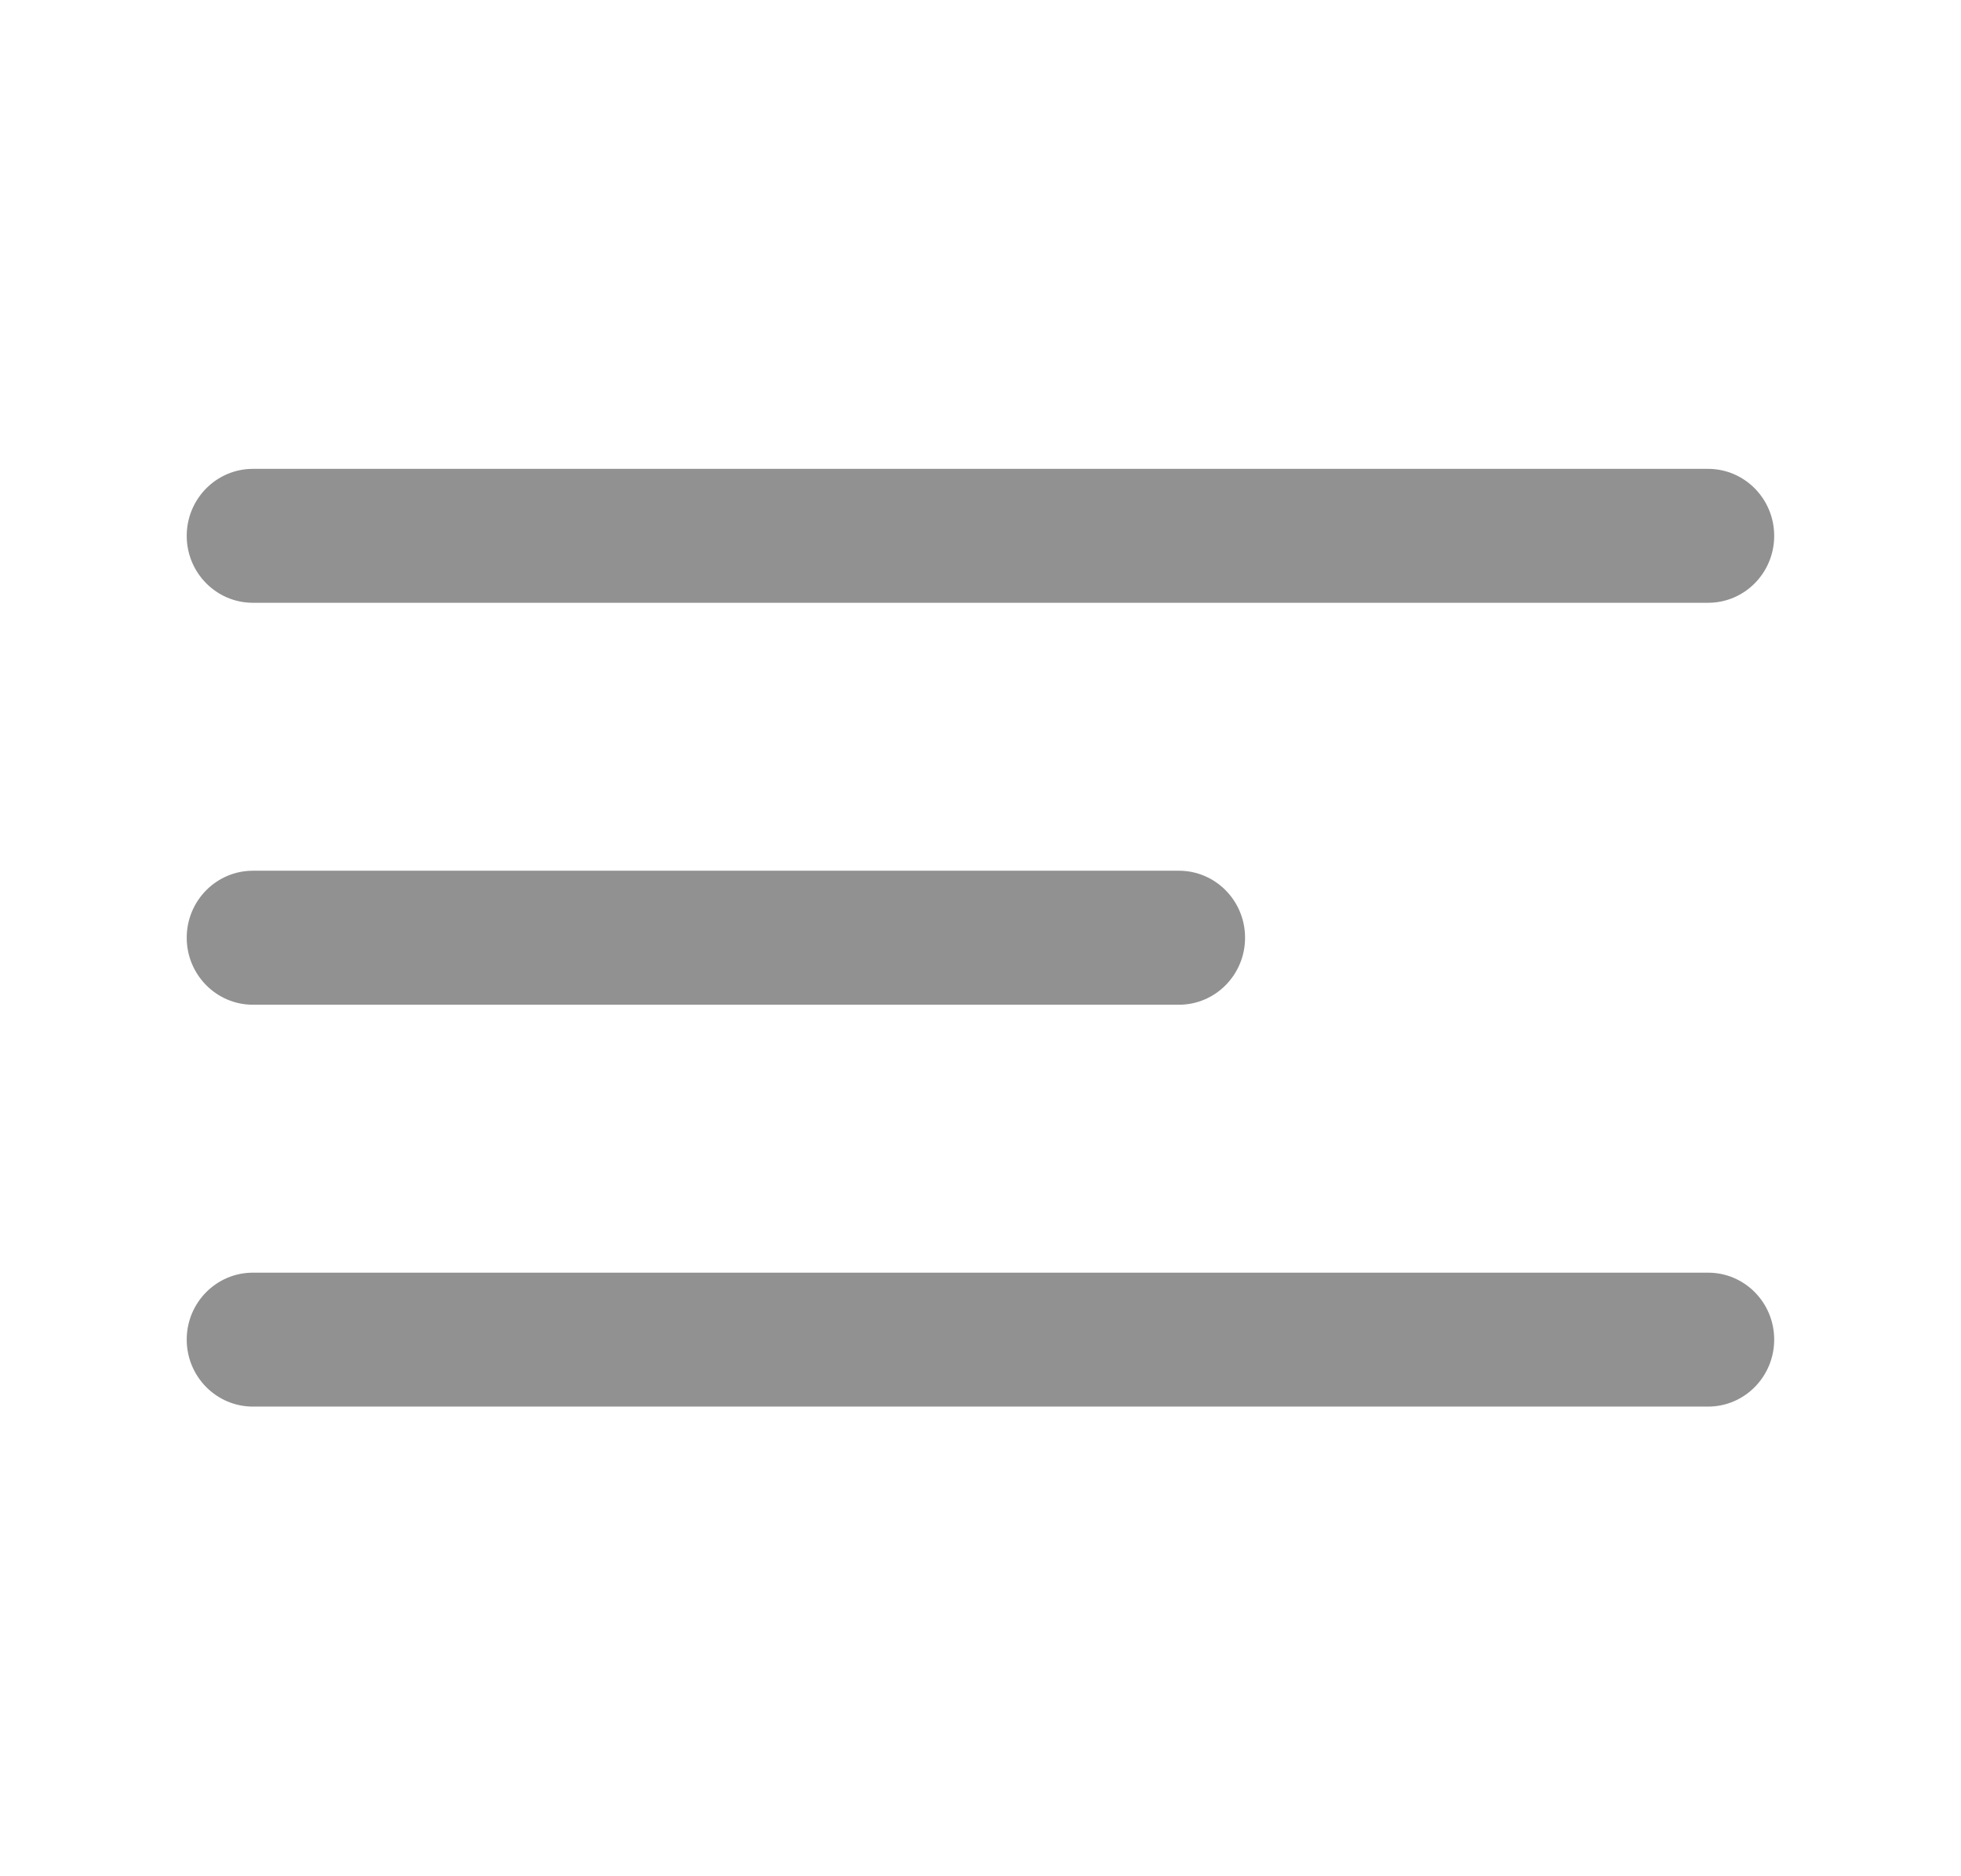
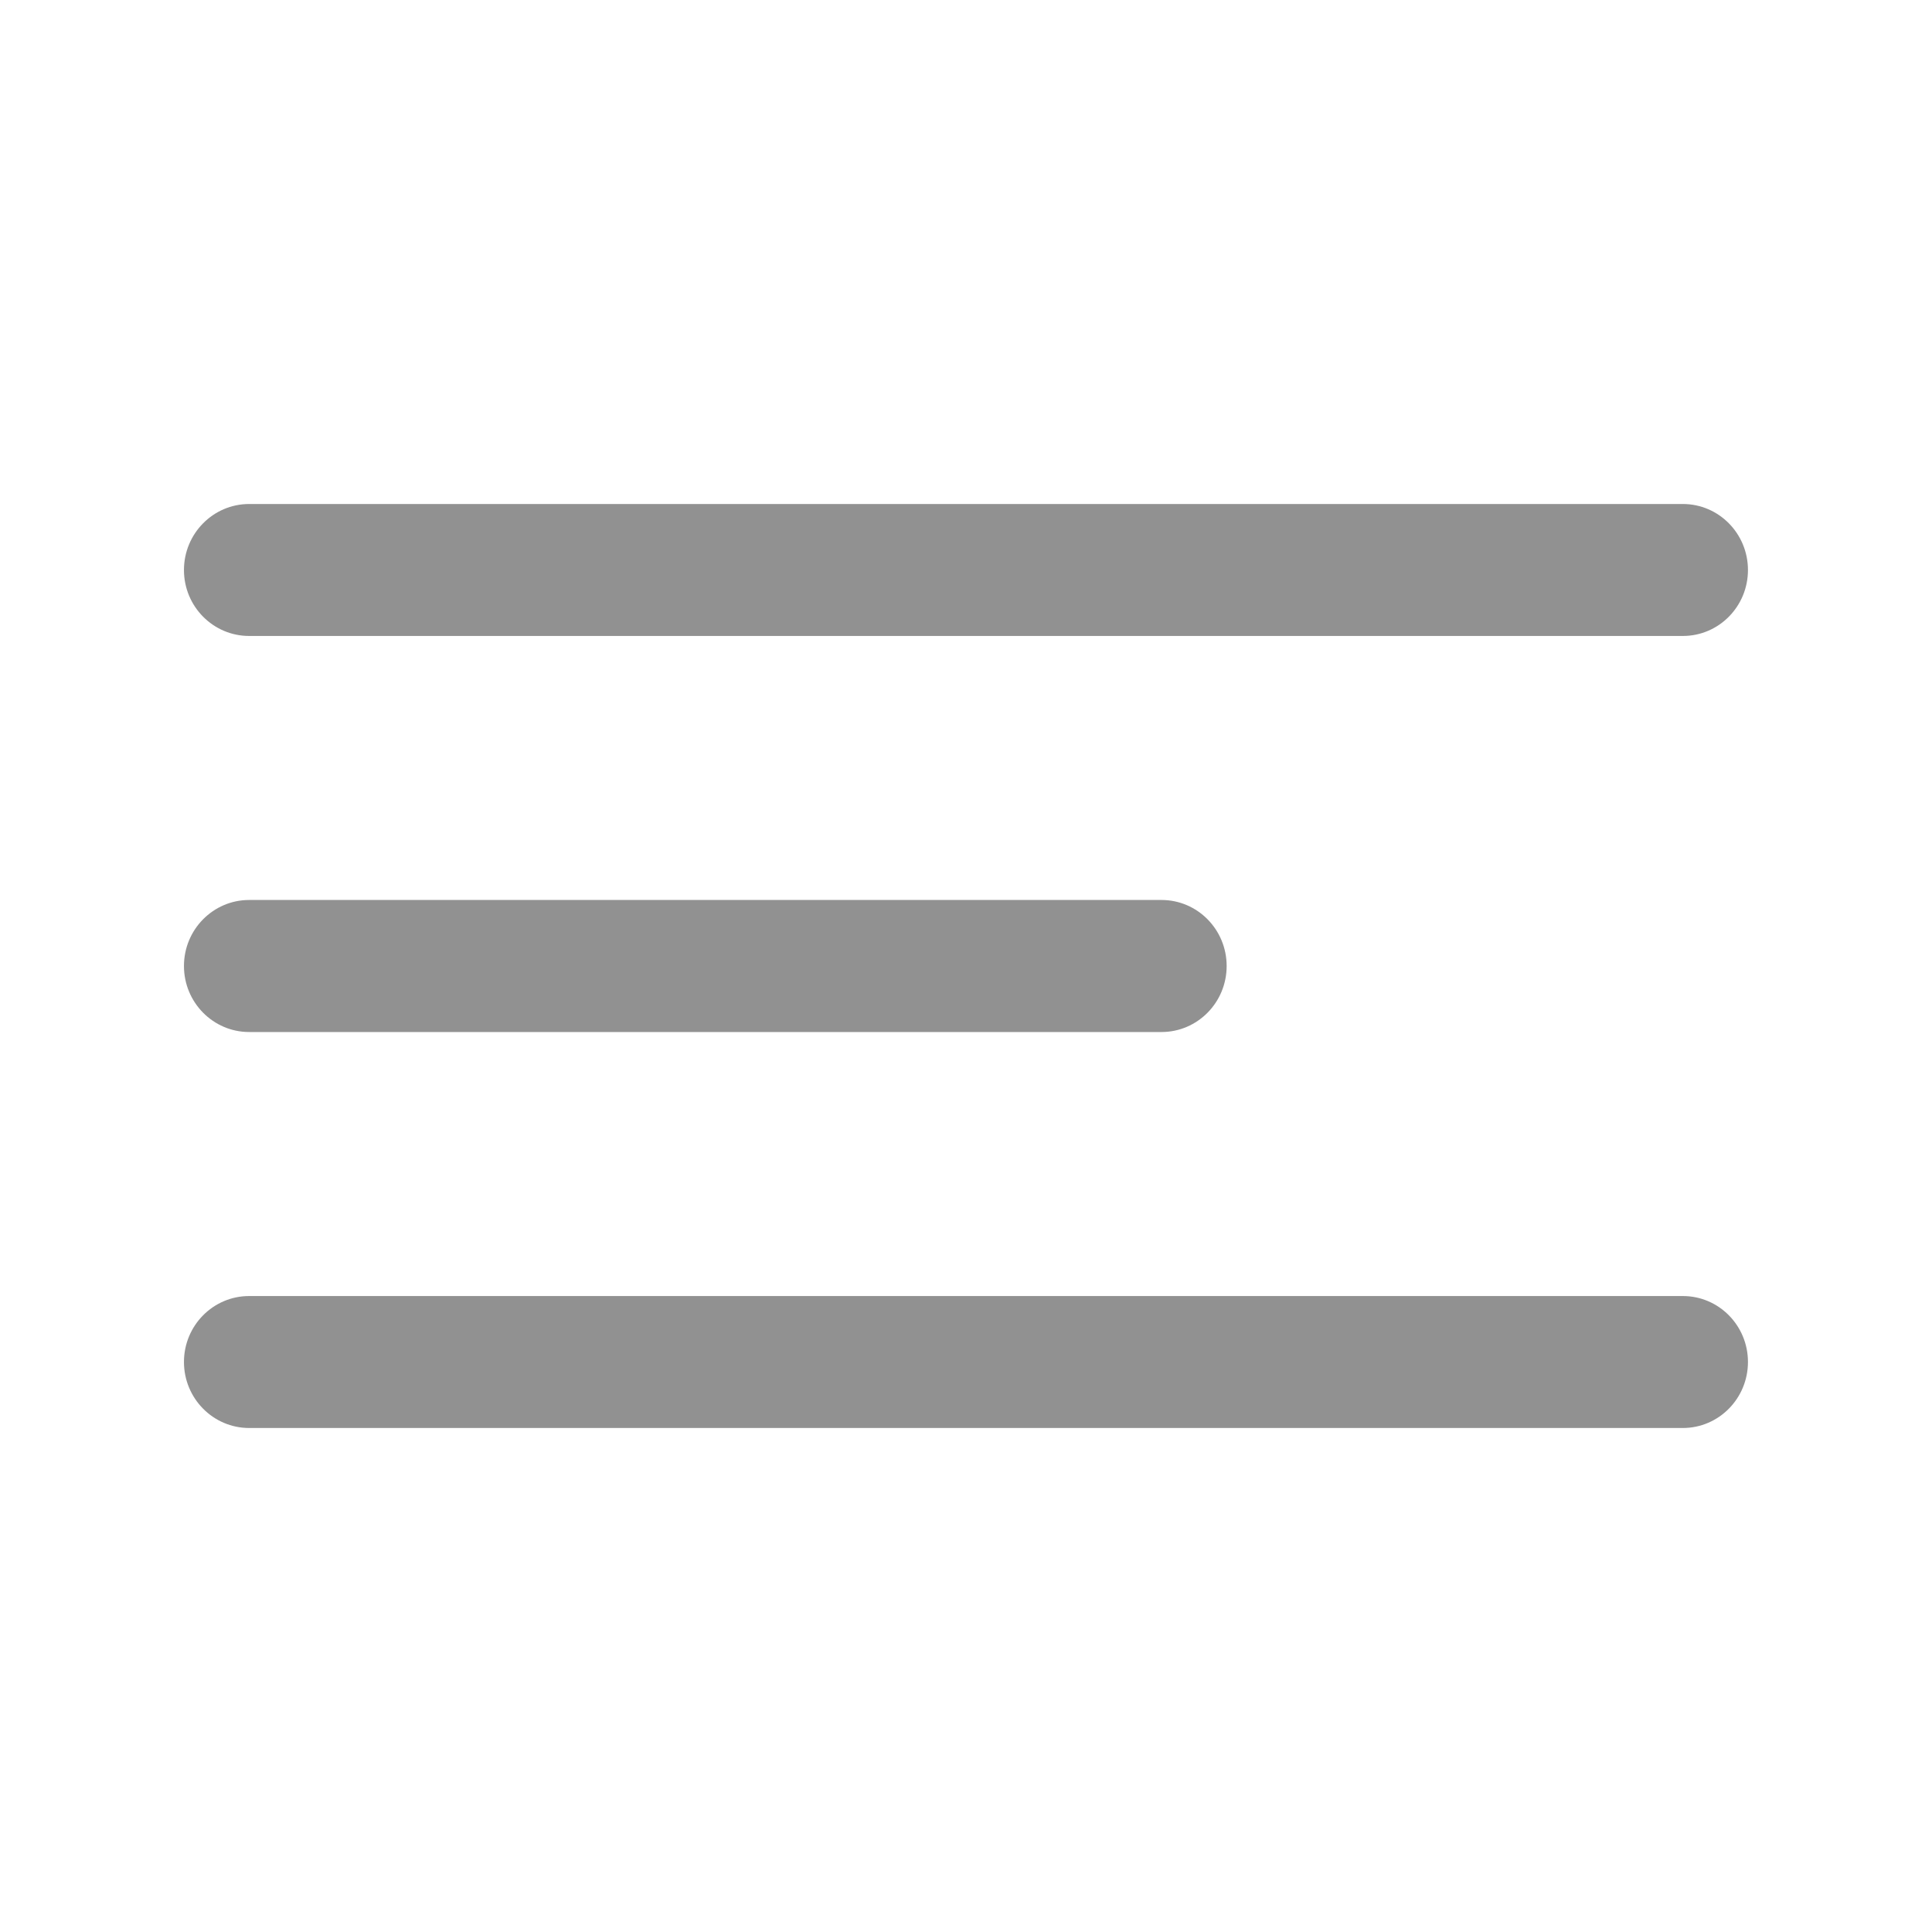
- <svg xmlns="http://www.w3.org/2000/svg" width="23" height="22" viewBox="0 0 23 22" fill="none">
+ <svg xmlns="http://www.w3.org/2000/svg" width="15" height="15" viewBox="0 0 23 22" fill="none">
  <path fill-rule="evenodd" clip-rule="evenodd" d="M2.19 15.714C2.19 15.28 2.538 14.929 2.966 14.929H20.034C20.462 14.929 20.809 15.28 20.809 15.714C20.809 16.148 20.462 16.5 20.034 16.5H2.966C2.538 16.5 2.19 16.148 2.19 15.714Z" fill="#919191" />
  <path fill-rule="evenodd" clip-rule="evenodd" d="M2.19 11C2.19 10.566 2.538 10.214 2.966 10.214H13.827C14.256 10.214 14.603 10.566 14.603 11C14.603 11.434 14.256 11.786 13.827 11.786H2.966C2.538 11.786 2.19 11.434 2.19 11Z" fill="#919191" />
  <path fill-rule="evenodd" clip-rule="evenodd" d="M2.19 6.286C2.19 5.852 2.538 5.5 2.966 5.5H20.034C20.462 5.5 20.809 5.852 20.809 6.286C20.809 6.72 20.462 7.071 20.034 7.071H2.966C2.538 7.071 2.19 6.72 2.19 6.286Z" fill="#919191" />
</svg>
